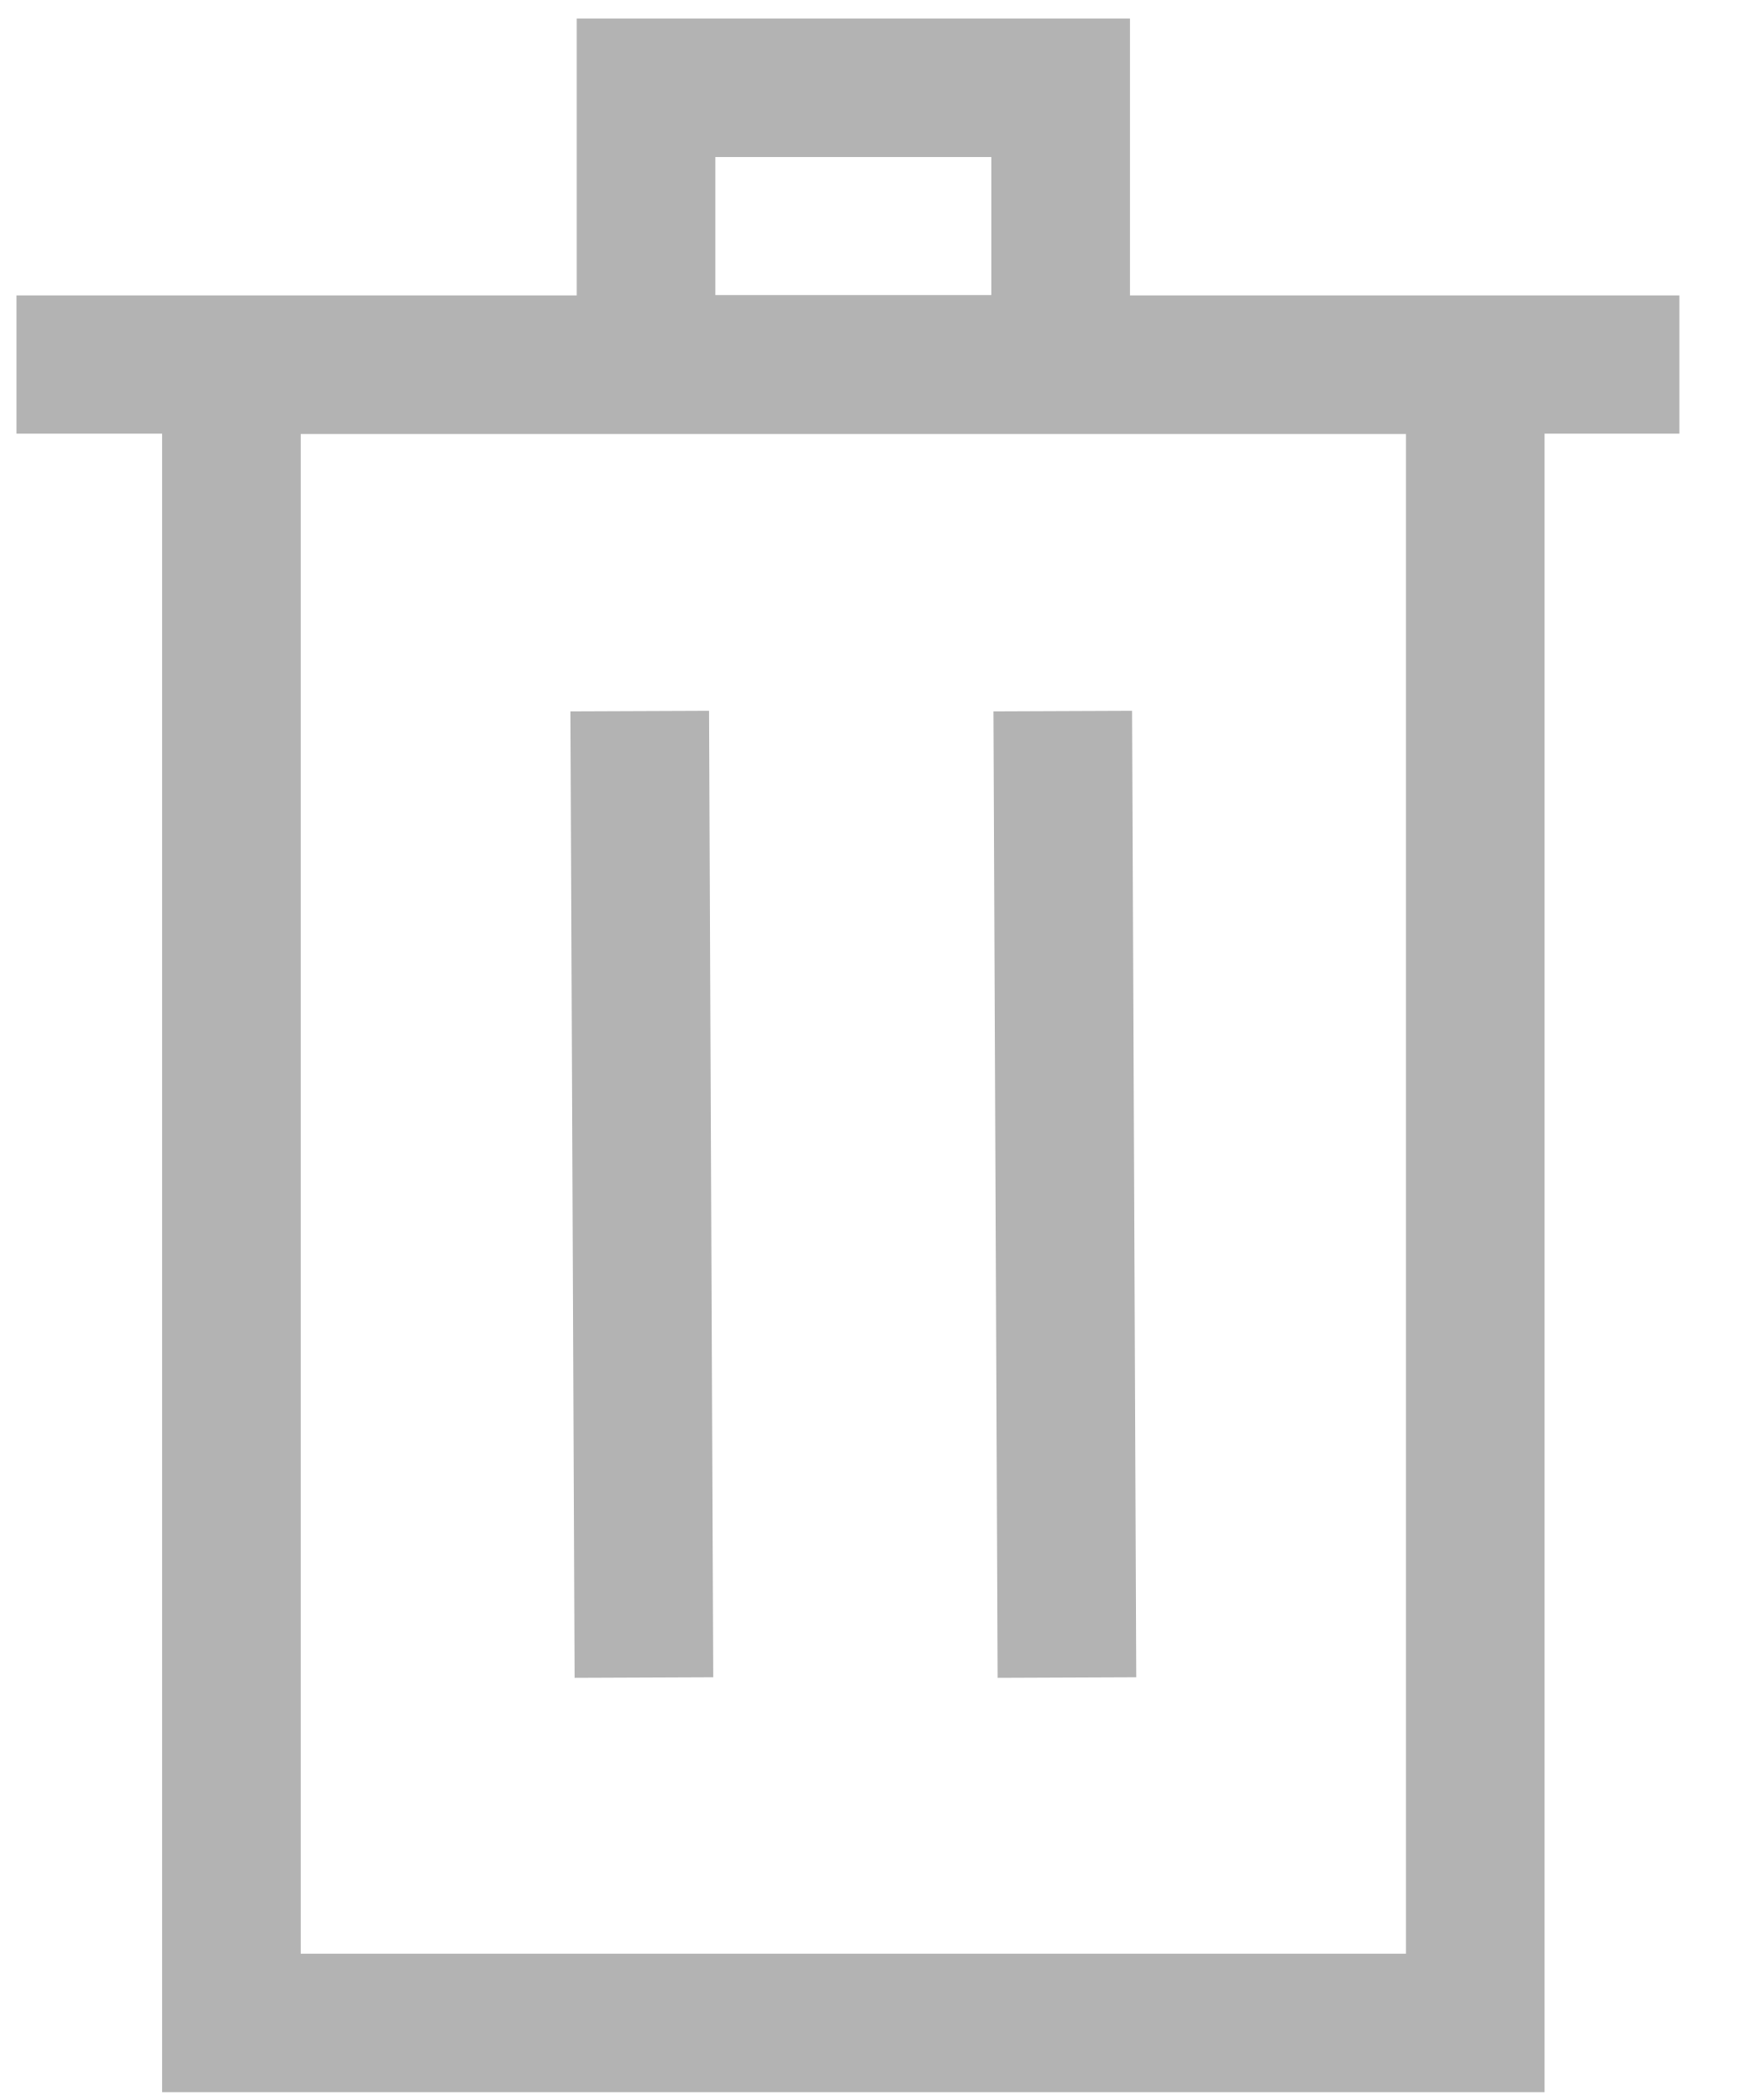
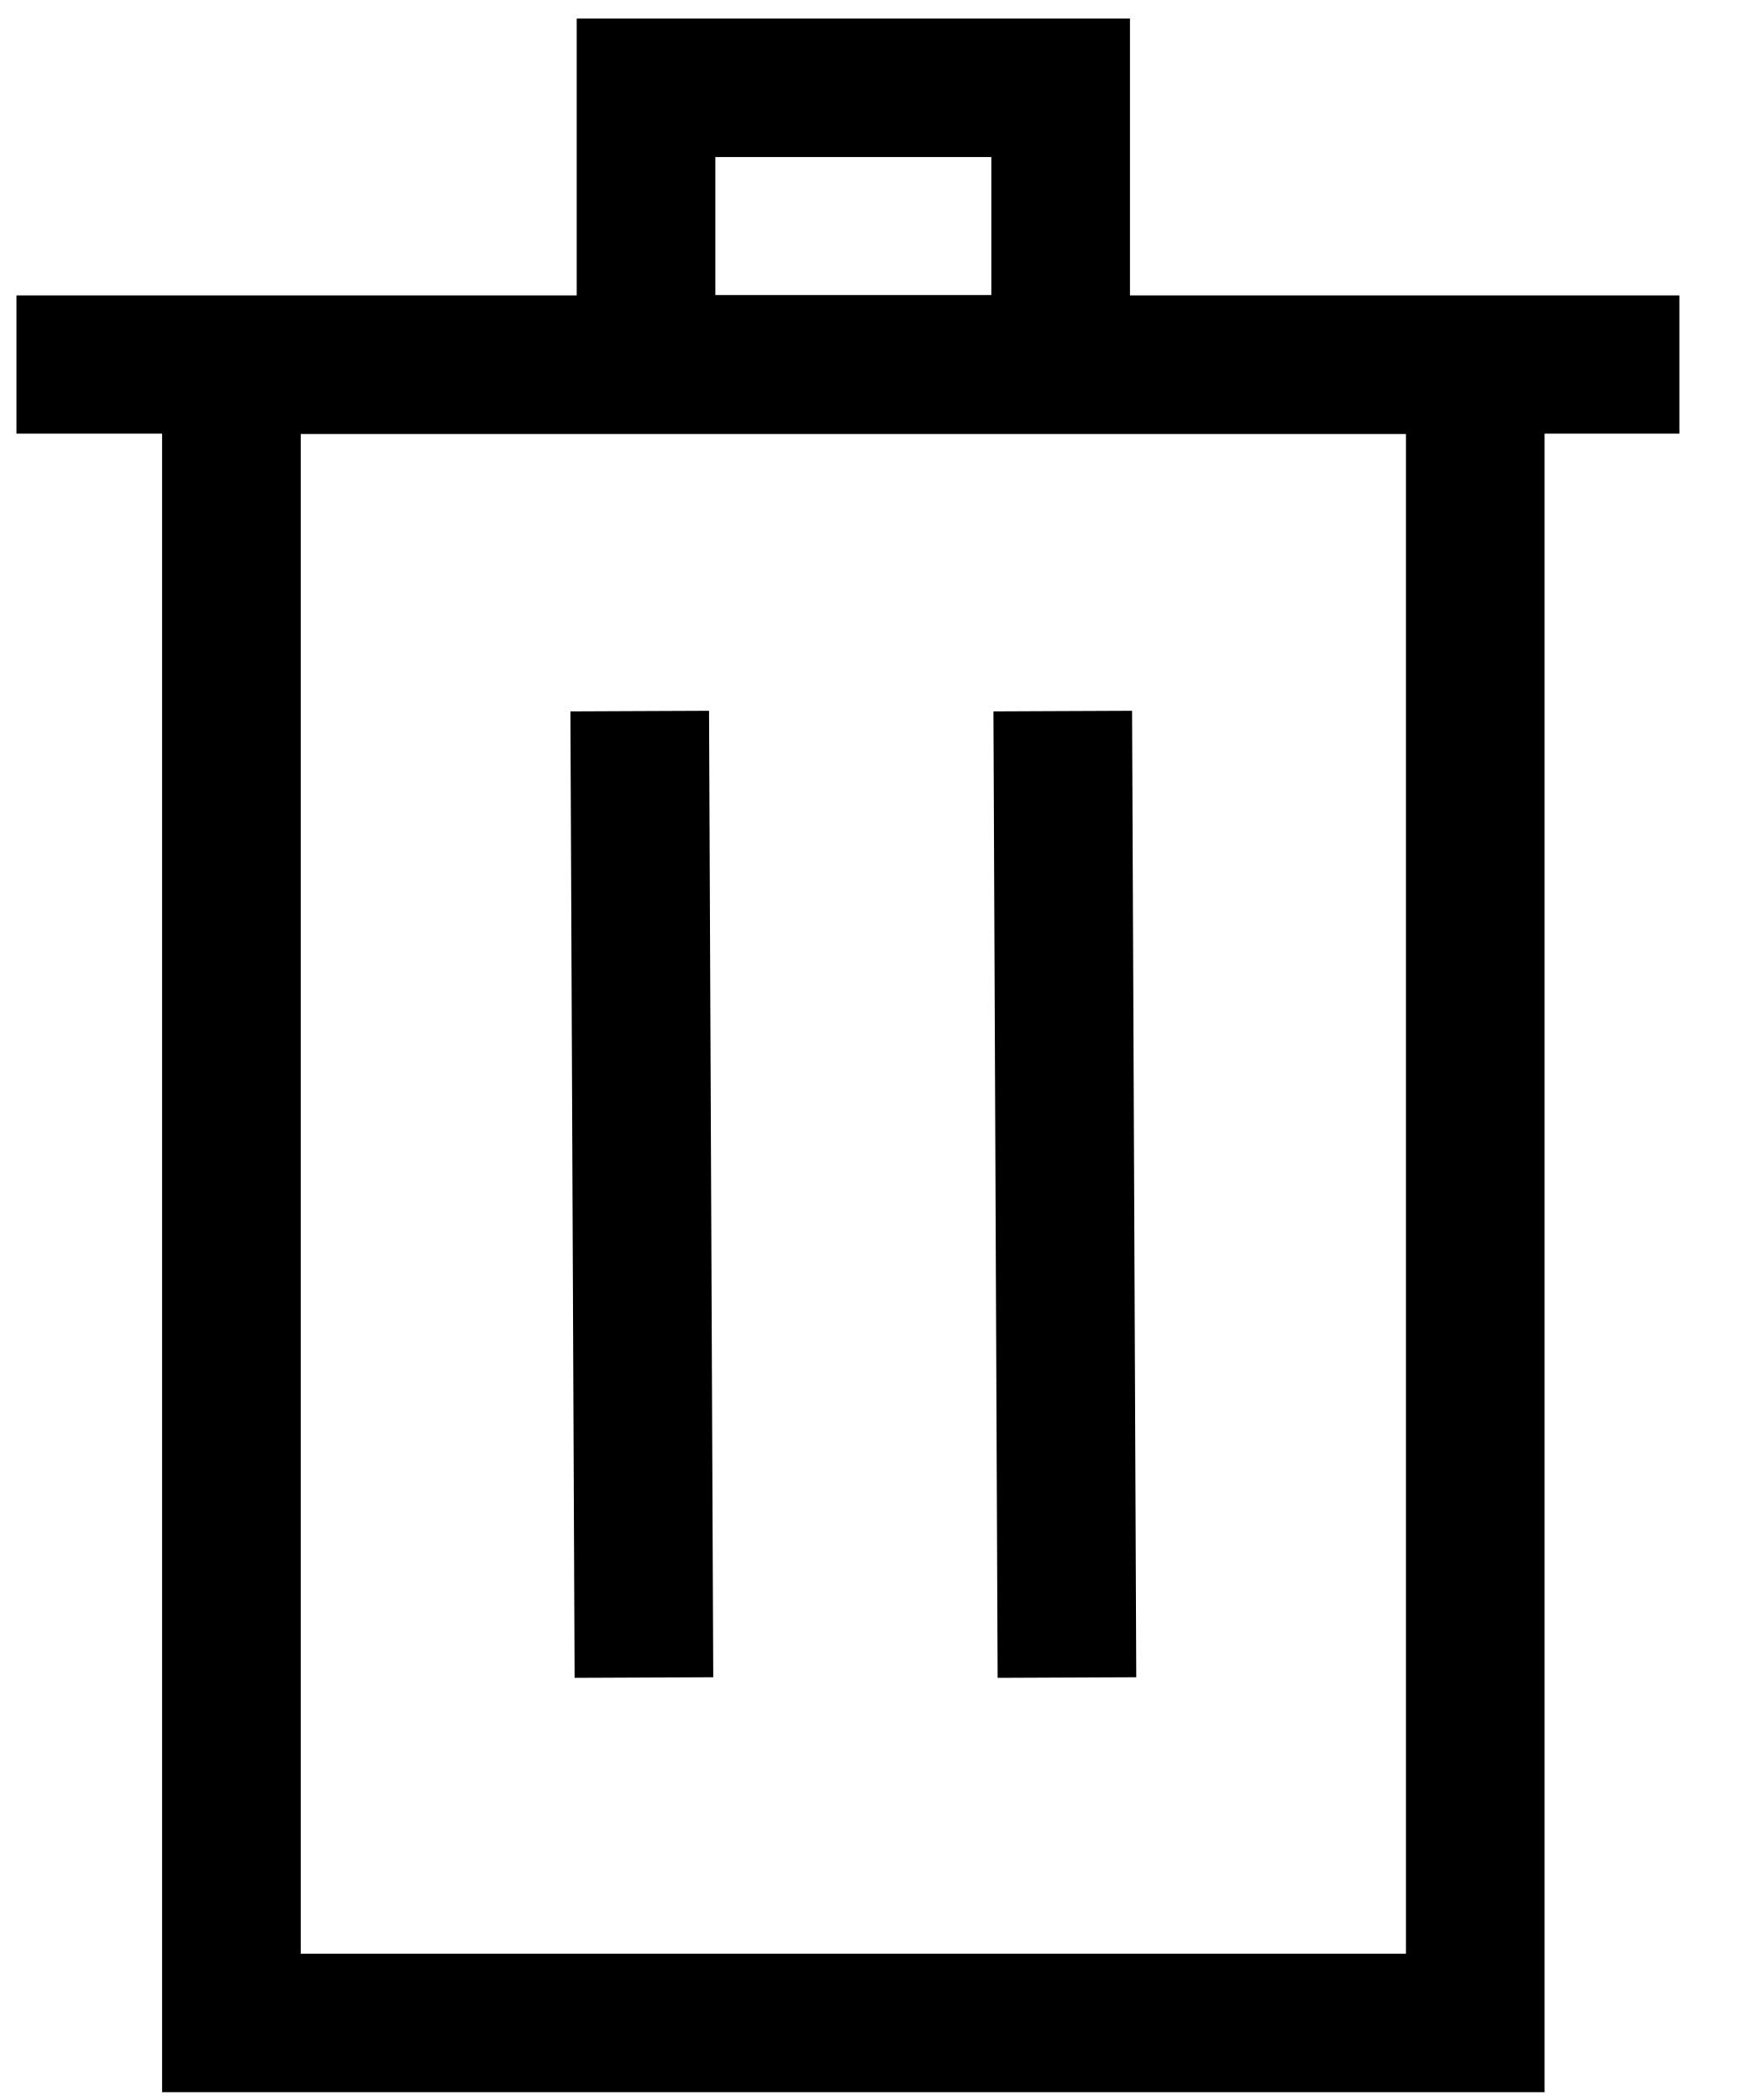
<svg xmlns="http://www.w3.org/2000/svg" width="15px" height="18px" viewBox="0 0 15 18" version="1.1">
  <defs />
-   <g id="ic-trashcan" stroke="none" stroke-width="1" fill="none" fill-rule="evenodd" opacity="0.3">
+   <g id="ic-trashcan" stroke="none" stroke-width="1" fill="none" fill-rule="evenodd" opacity="1">
    <g id="TCF-Participant---Discussion" transform="translate(-1143, -216)">
      <g id="discussion" transform="translate(240, 120)">
        <g transform="translate(0, 36)" id="topic-header">
          <g transform="translate(40, 40)">
            <g id="ic-trashcan-passive" transform="translate(861, 19)">
              <rect id="Rectangle" x="0" y="0" width="19" height="19" />
              <g id="trashcan" transform="translate(2, 1)" fill="#000000" fill-rule="nonzero">
                <path d="M9.683,0.159 L4.942,0.159 L4.942,2.532 L0.141,2.532 L0.141,3.717 L1.389,3.717 L1.389,17.933 L13.236,17.933 L13.236,3.717 L14.391,3.717 L14.391,2.532 L9.683,2.532 L9.683,0.159 Z M6.13,1.346 L8.495,1.346 L8.495,2.529 L6.13,2.529 L6.13,1.346 Z M12.048,16.746 L2.577,16.746 L2.577,3.72 L12.048,3.72 L12.048,16.746 Z" id="Shape" />
                <rect id="Rectangle-path" transform="translate(5.499947, 10.23636) rotate(-0.24866) translate(-5.499947, -10.23636) " x="4.906" y="6.095" width="1.188" height="8.284" />
                <rect id="Rectangle-path" transform="translate(9.125053, 10.23636) rotate(-0.24866) translate(-9.125053, -10.23636) " x="8.531" y="6.095" width="1.188" height="8.284" />
              </g>
            </g>
          </g>
        </g>
      </g>
    </g>
  </g>
</svg>
